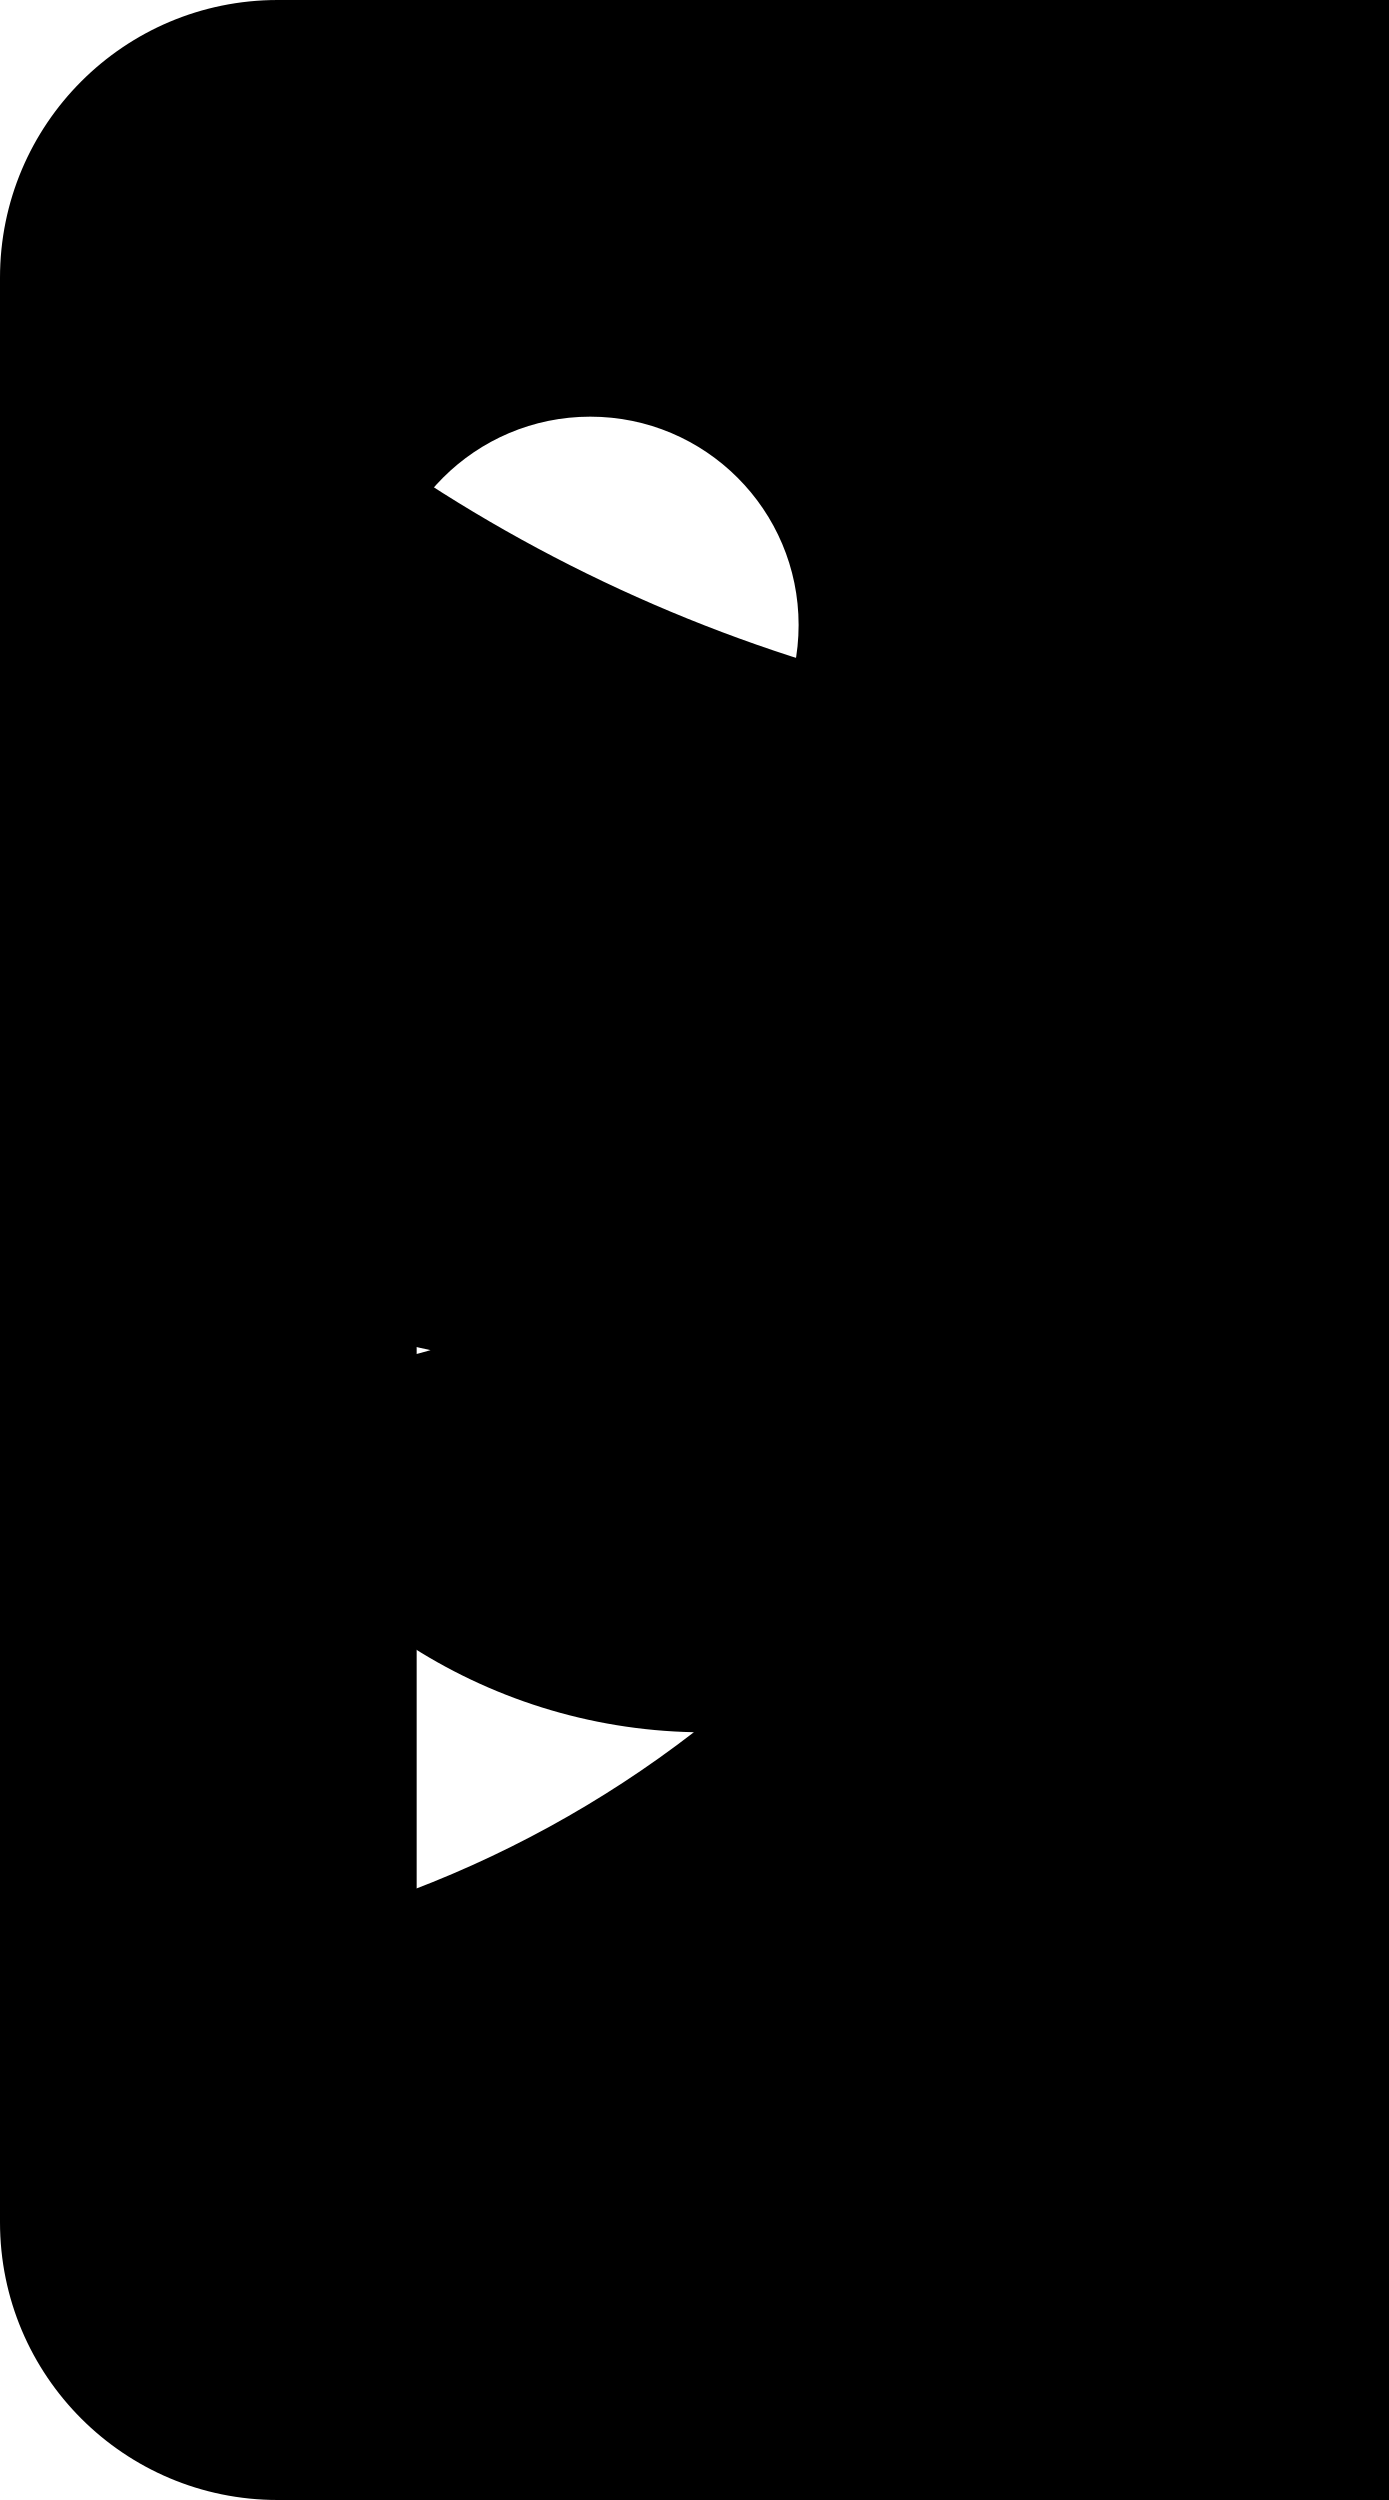
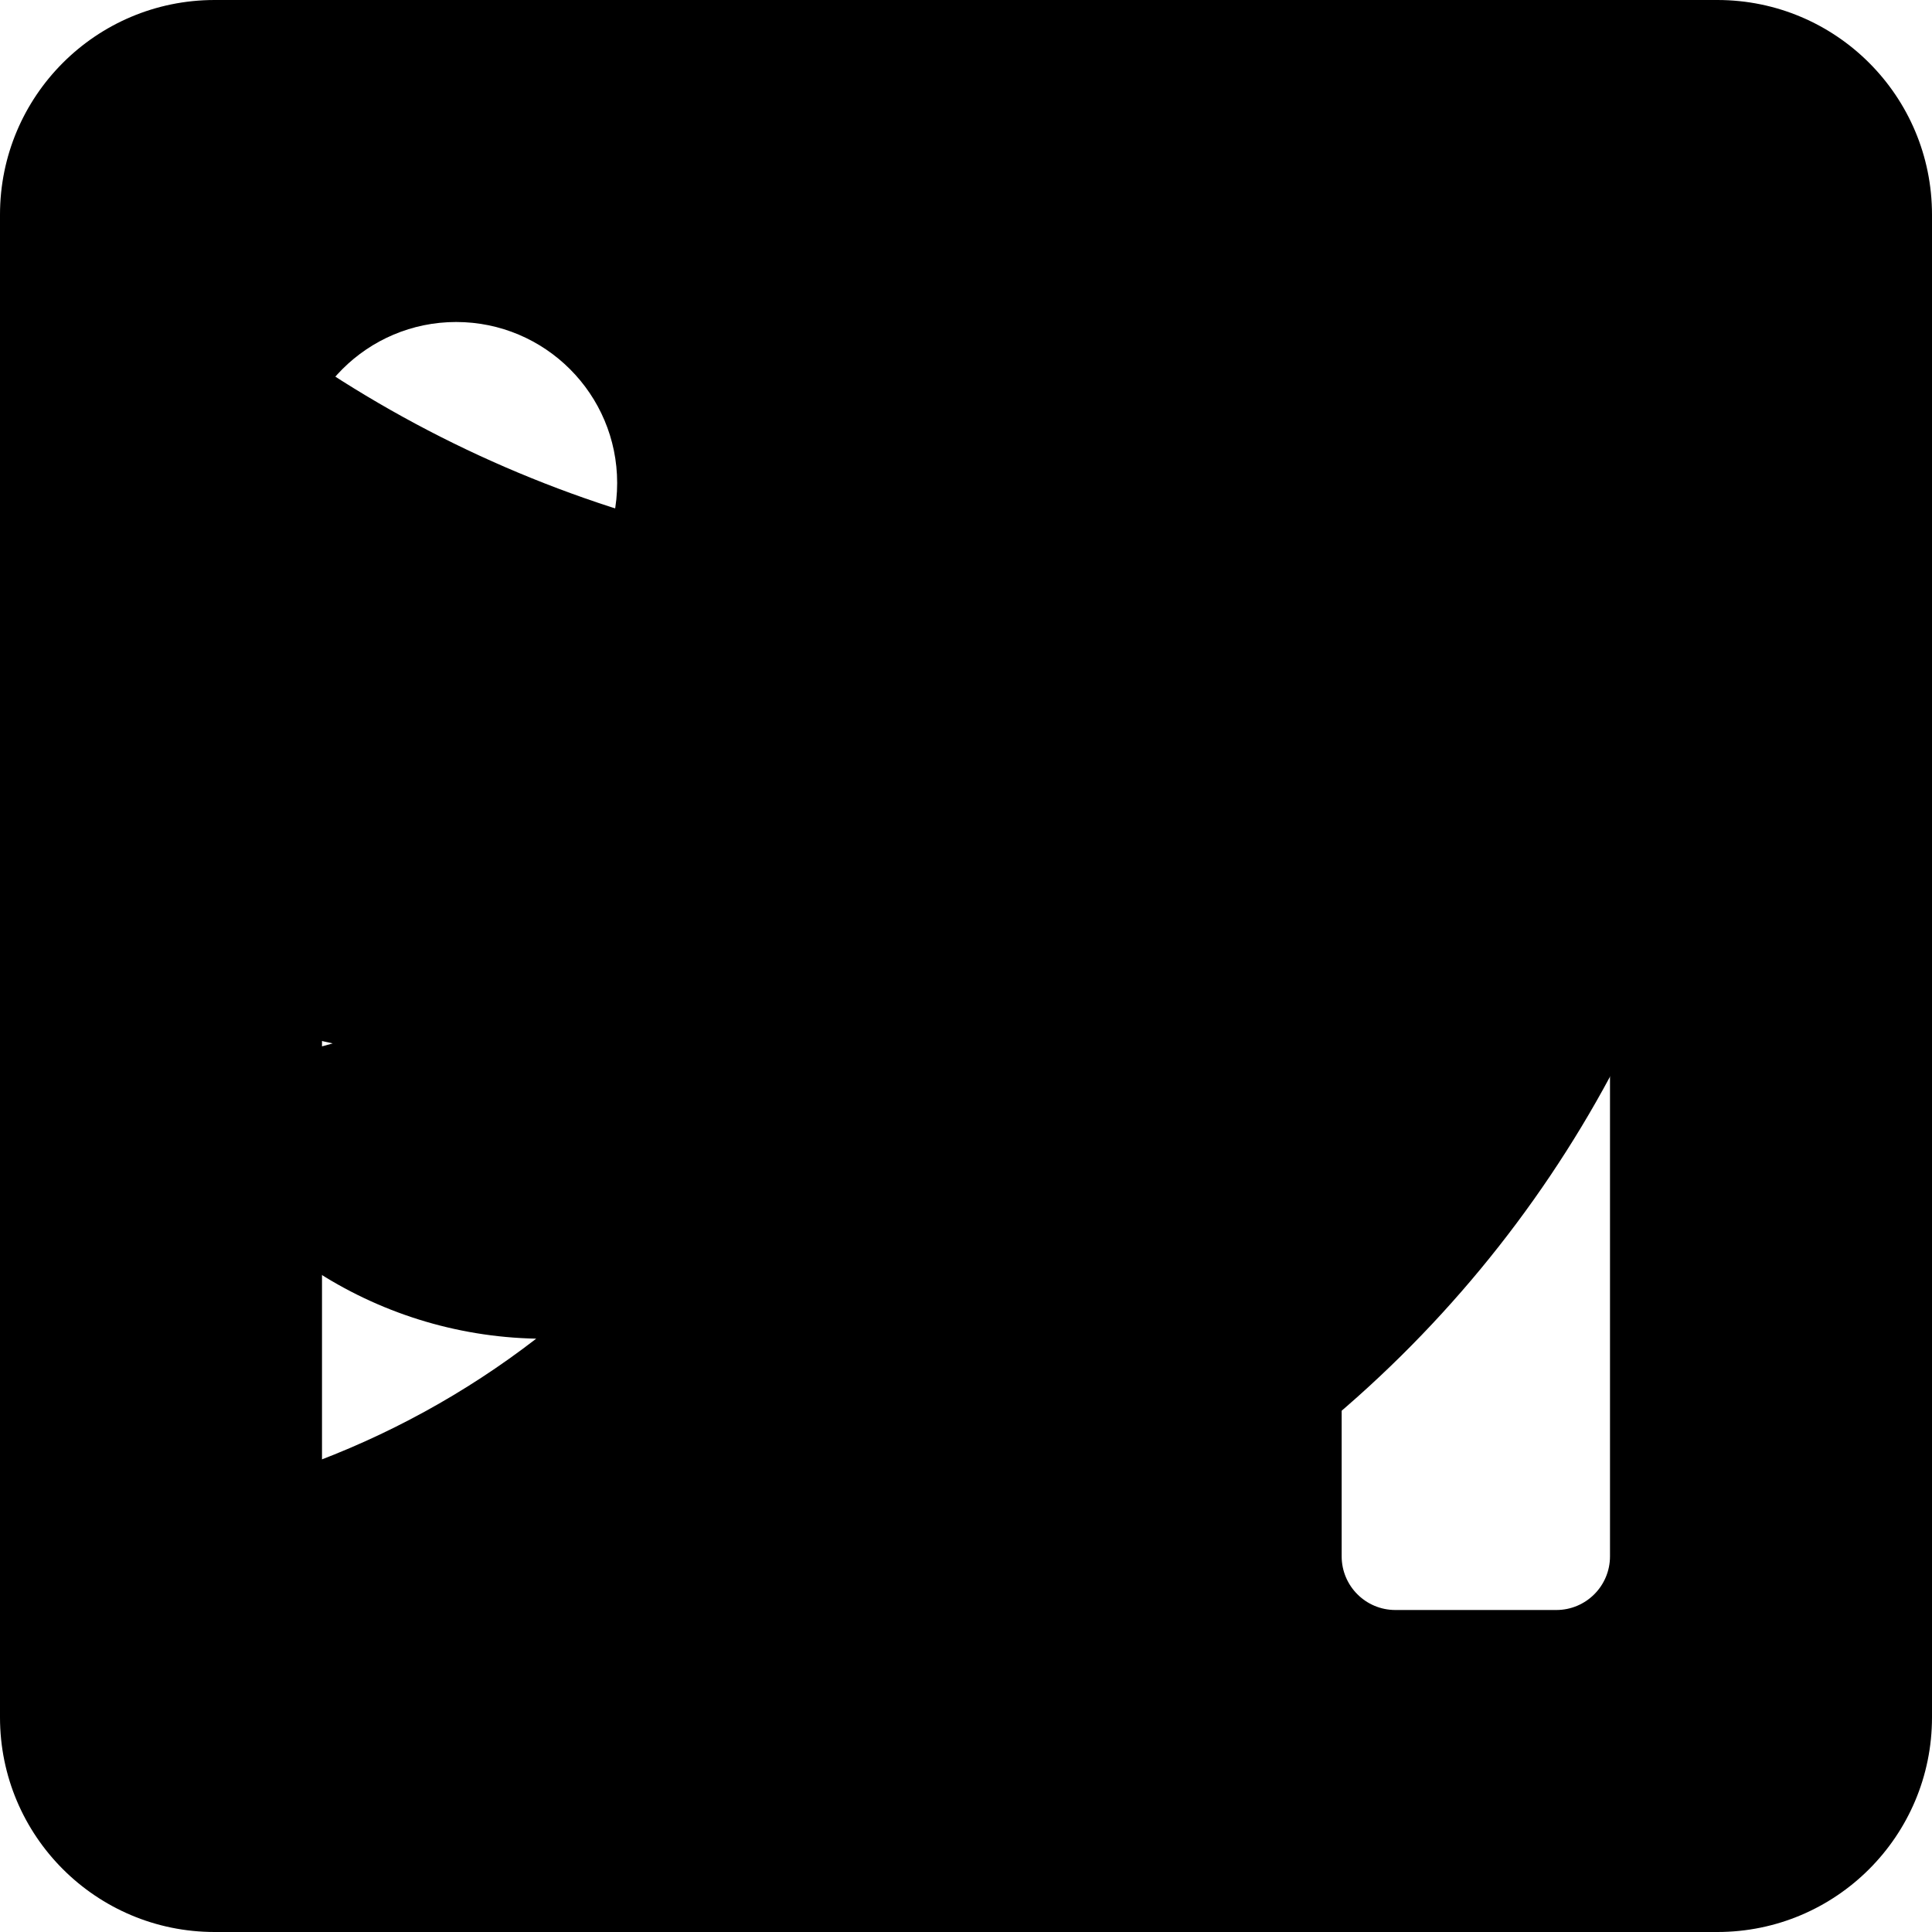
- <svg xmlns="http://www.w3.org/2000/svg" width="10" height="18" viewBox="0 0 10 18" fill="none">
+ <svg xmlns="http://www.w3.org/2000/svg">
  <symbol id="facebook">
-     <path d="M9.5 3H6.5C5.948 3 5.5 3.448 5.5 4V7H9.5C9.614 6.997 9.722 7.05 9.789 7.142C9.857 7.233 9.876 7.352 9.84 7.46L9.1 9.66C9.032 9.862 8.843 9.998 8.63 10H5.5V17.5C5.5 17.776 5.276 18 5 18H2.5C2.224 18 2 17.776 2 17.5V10H0.5C0.224 10 0 9.776 0 9.5V7.5C0 7.224 0.224 7 0.5 7H2V4C2 1.791 3.791 0 6 0H9.5C9.776 0 10 0.224 10 0.5V2.5C10 2.776 9.776 3 9.5 3Z" fill="black" />
+     <path d="M9.5 3H6.5C5.948 3 5.5 3.448 5.5 4V7H9.5C9.614 6.997 9.722 7.05 9.789 7.142C9.857 7.233 9.876 7.352 9.84 7.46L9.1 9.66C9.032 9.862 8.843 9.998 8.63 10H5.5V17.5C5.5 17.776 5.276 18 5 18H2.5C2.224 18 2 17.776 2 17.5V10H0.5C0.224 10 0 9.776 0 9.5V7.5C0 7.224 0.224 7 0.5 7H2V4C2 1.791 3.791 0 6 0H9.5C9.776 0 10 0.224 10 0.5V2.5C10 2.776 9.776 3 9.5 3Z" fill="#000000" />
  </symbol>
  <g id="instagram">
    <path fill-rule="evenodd" clip-rule="evenodd" d="M13 0H5C2.239 0 0 2.239 0 5V13C0 15.761 2.239 18 5 18H13C15.761 18 18 15.761 18 13V5C18 2.239 15.761 0 13 0ZM16.25 13C16.244 14.793 14.793 16.244 13 16.25H5C3.207 16.244 1.755 14.793 1.75 13V5C1.755 3.207 3.207 1.755 5 1.75H13C14.793 1.755 16.244 3.207 16.25 5V13ZM13.75 5.25C14.302 5.25 14.75 4.802 14.75 4.25C14.75 3.698 14.302 3.25 13.75 3.25C13.198 3.25 12.75 3.698 12.75 4.25C12.75 4.802 13.198 5.25 13.75 5.25ZM9 4.5C6.515 4.5 4.5 6.515 4.5 9C4.5 11.485 6.515 13.5 9 13.5C11.485 13.5 13.5 11.485 13.5 9C13.503 7.806 13.029 6.66 12.185 5.815C11.34 4.971 10.194 4.497 9 4.5ZM6.25 9C6.25 10.519 7.481 11.75 9 11.75C10.519 11.75 11.75 10.519 11.75 9C11.75 7.481 10.519 6.25 9 6.25C7.481 6.25 6.25 7.481 6.25 9Z" fill="black" />
  </g>
  <g id="twitter">
    <path d="M17.973 2.717C17.508 3.337 16.947 3.877 16.31 4.318C16.31 4.48 16.31 4.641 16.31 4.812C16.315 7.751 15.142 10.569 13.052 12.634C10.962 14.7 8.131 15.84 5.194 15.799C3.496 15.805 1.82 15.417 0.296 14.666C0.214 14.63 0.161 14.549 0.162 14.459V14.36C0.162 14.231 0.266 14.127 0.395 14.127C2.064 14.072 3.674 13.493 4.996 12.472C3.486 12.442 2.126 11.547 1.501 10.171C1.469 10.096 1.479 10.009 1.527 9.943C1.574 9.877 1.653 9.841 1.734 9.847C2.193 9.893 2.657 9.851 3.1 9.721C1.432 9.375 0.179 7.99 -0 6.296C-0.007 6.214 0.03 6.136 0.096 6.088C0.162 6.04 0.248 6.03 0.323 6.062C0.771 6.26 1.254 6.364 1.743 6.368C0.282 5.408 -0.349 3.584 0.207 1.926C0.264 1.765 0.402 1.646 0.57 1.613C0.737 1.58 0.91 1.637 1.024 1.764C2.996 3.863 5.706 5.114 8.582 5.253C8.508 4.959 8.472 4.657 8.474 4.354C8.501 2.765 9.484 1.349 10.963 0.77C12.443 0.191 14.125 0.562 15.223 1.71C15.971 1.568 16.695 1.316 17.371 0.964C17.42 0.933 17.483 0.933 17.532 0.964C17.563 1.014 17.563 1.077 17.532 1.126C17.205 1.876 16.652 2.504 15.951 2.924C16.565 2.853 17.169 2.708 17.748 2.493C17.797 2.459 17.861 2.459 17.91 2.493C17.951 2.511 17.981 2.547 17.994 2.59C18.006 2.634 17.998 2.68 17.973 2.717Z" fill="black" />
  </g>
  <g id="linkedIn">
    <path fill-rule="evenodd" clip-rule="evenodd" d="M2 0H16C17.105 0 18 0.895 18 2V16C18 17.105 17.105 18 16 18H2C0.895 18 0 17.105 0 16V2C0 0.895 0.895 0 2 0ZM5 15C5.276 15 5.5 14.776 5.5 14.5V7.5C5.5 7.224 5.276 7 5 7H3.5C3.224 7 3 7.224 3 7.5V14.5C3 14.776 3.224 15 3.5 15H5ZM4.25 6C3.422 6 2.75 5.328 2.75 4.5C2.75 3.672 3.422 3 4.25 3C5.078 3 5.75 3.672 5.75 4.5C5.75 5.328 5.078 6 4.25 6ZM14.5 15C14.776 15 15 14.776 15 14.5V9.9C15.033 8.311 13.858 6.955 12.28 6.76C11.177 6.659 10.108 7.174 9.5 8.1V7.5C9.5 7.224 9.276 7 9 7H7.5C7.224 7 7 7.224 7 7.5V14.5C7 14.776 7.224 15 7.5 15H9C9.276 15 9.5 14.776 9.5 14.5V10.75C9.5 9.922 10.172 9.25 11 9.25C11.828 9.25 12.5 9.922 12.5 10.75V14.5C12.5 14.776 12.724 15 13 15H14.5Z" fill="black" />
  </g>
</svg>
